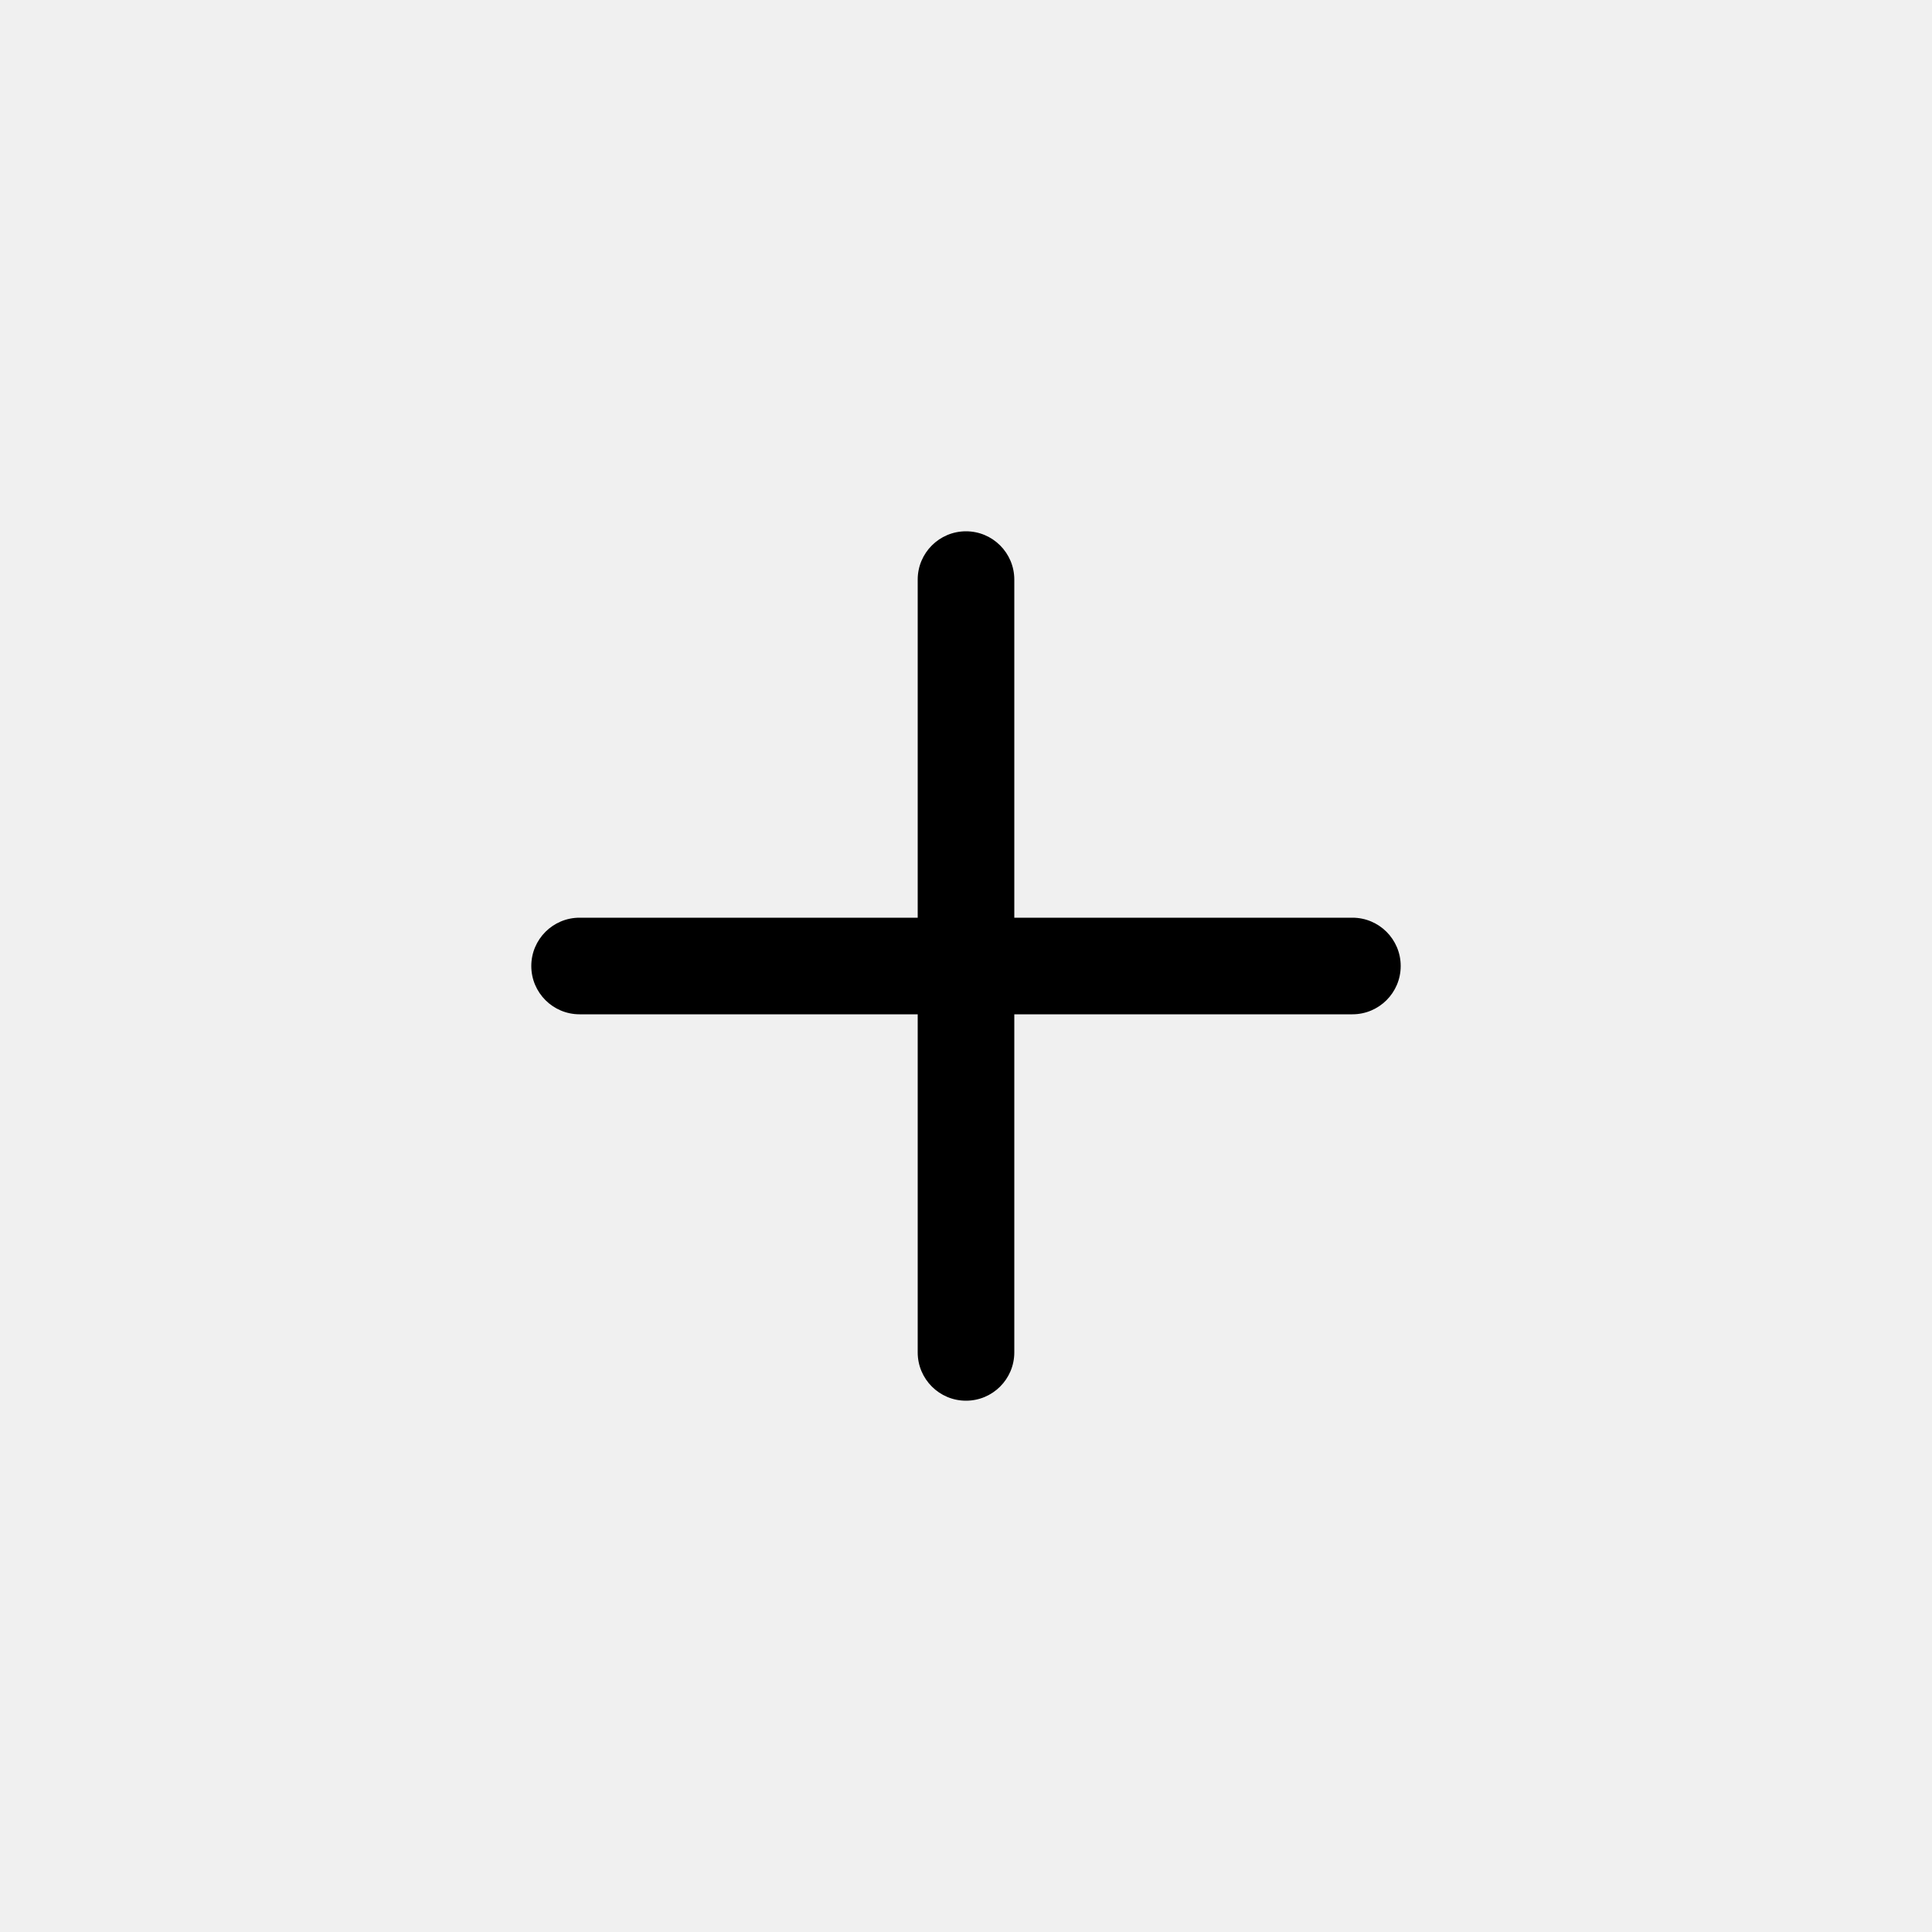
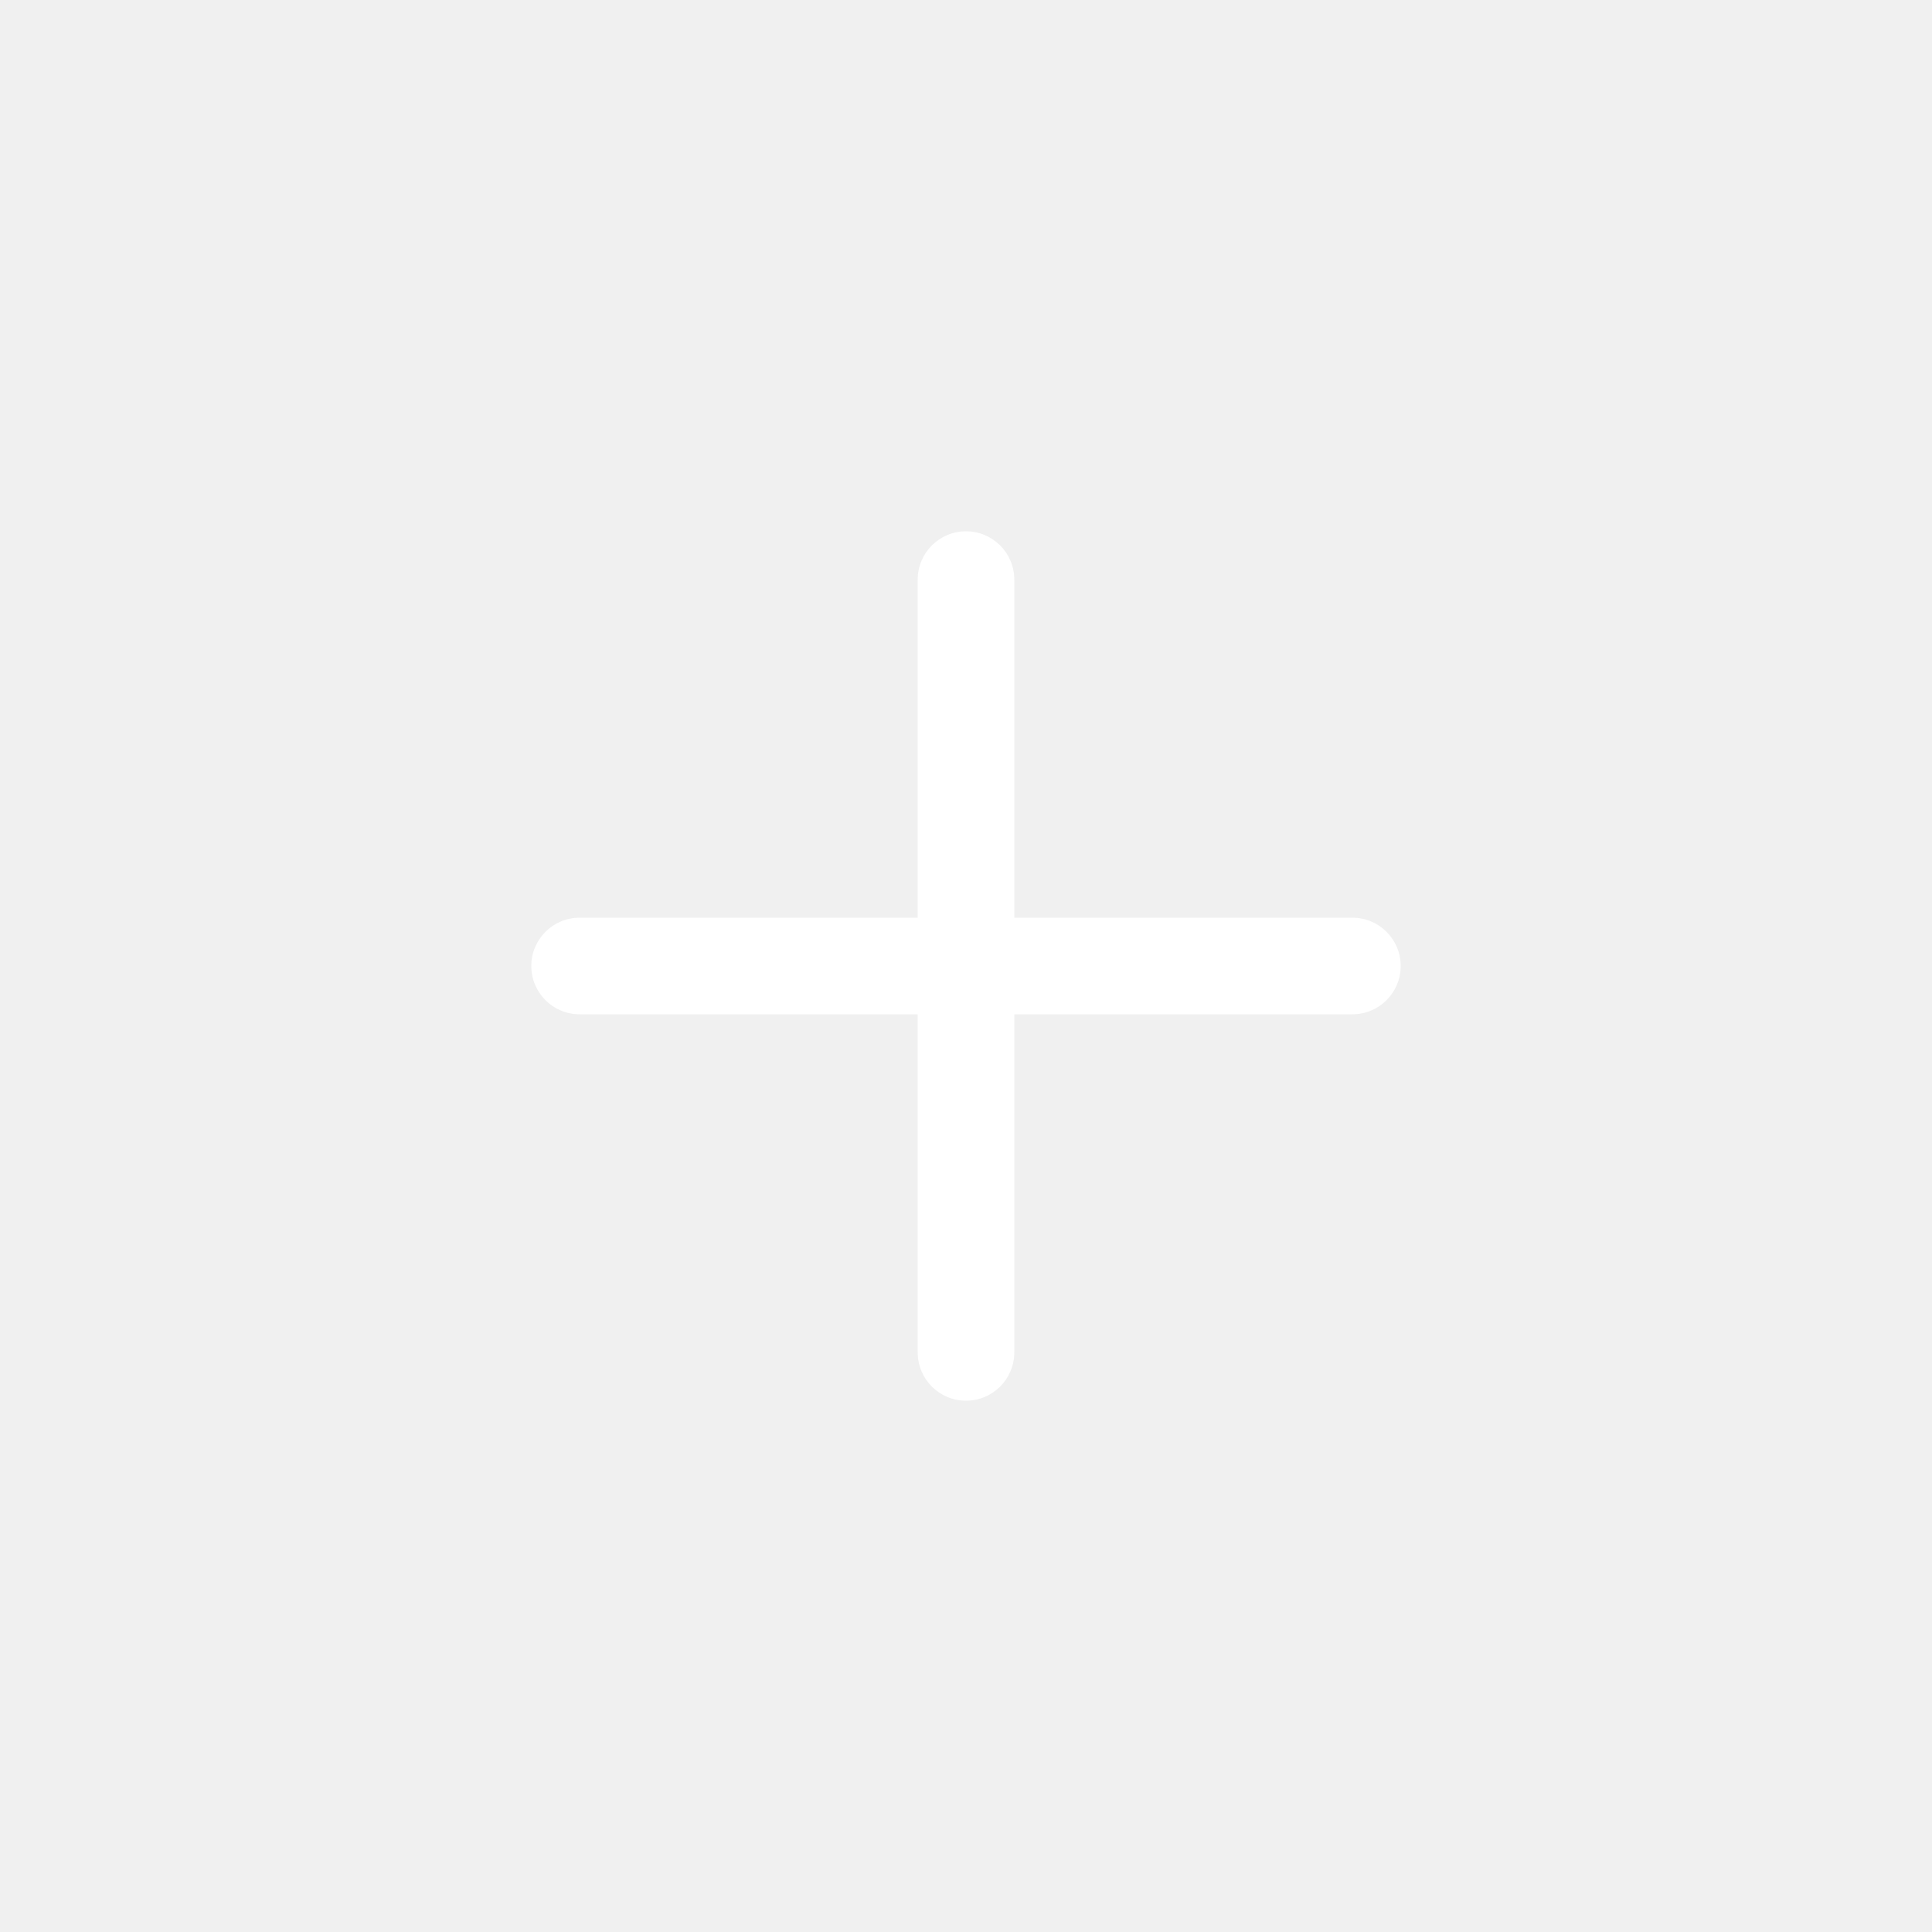
- <svg xmlns="http://www.w3.org/2000/svg" viewBox="0 0 20 20" fill="currentColor">
+ <svg xmlns="http://www.w3.org/2000/svg" viewBox="0 0 20 20" fill="#fff">
  <path fill-rule="evenodd" d="M10 5.5a.5.5 0 01.5.5v4a.5.5 0 01-.5.5H6a.5.5 0 010-1h3.5V6a.5.5 0 01.5-.5z" clip-rule="evenodd" />
  <path fill-rule="evenodd" d="M9.5 10a.5.5 0 01.5-.5h4a.5.5 0 010 1h-3.5V14a.5.5 0 01-1 0v-4z" clip-rule="evenodd" />
</svg>
